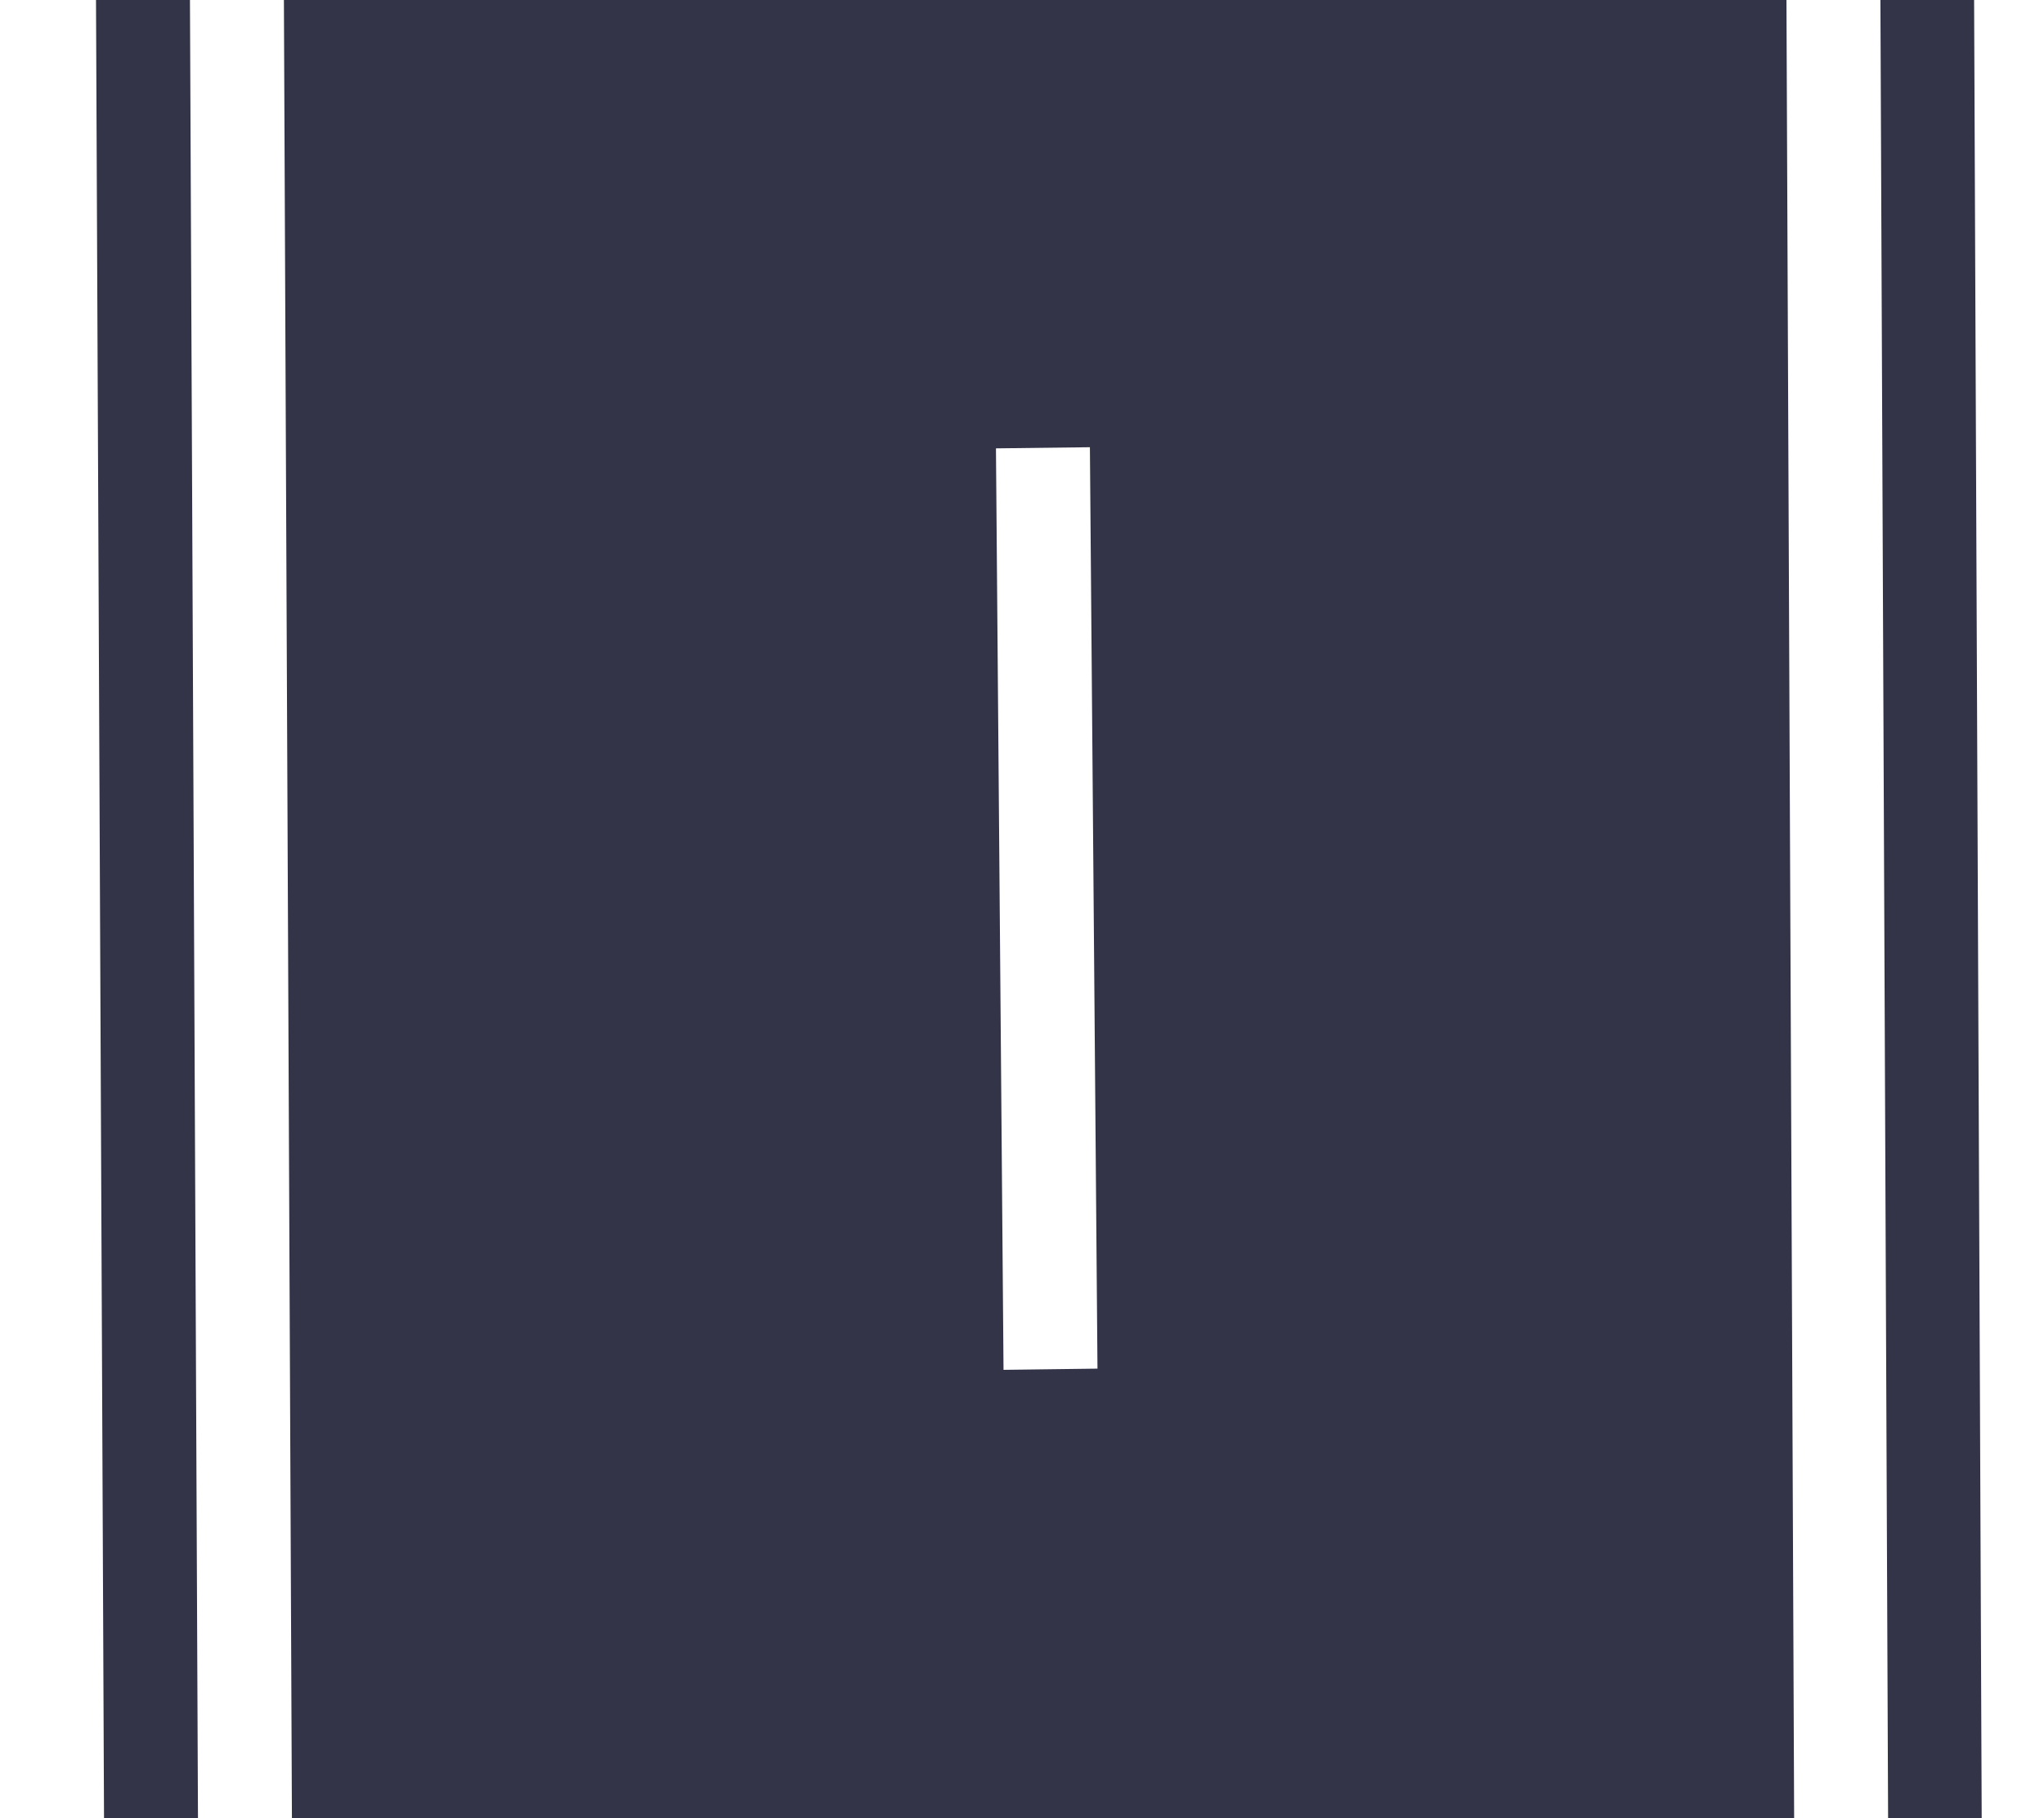
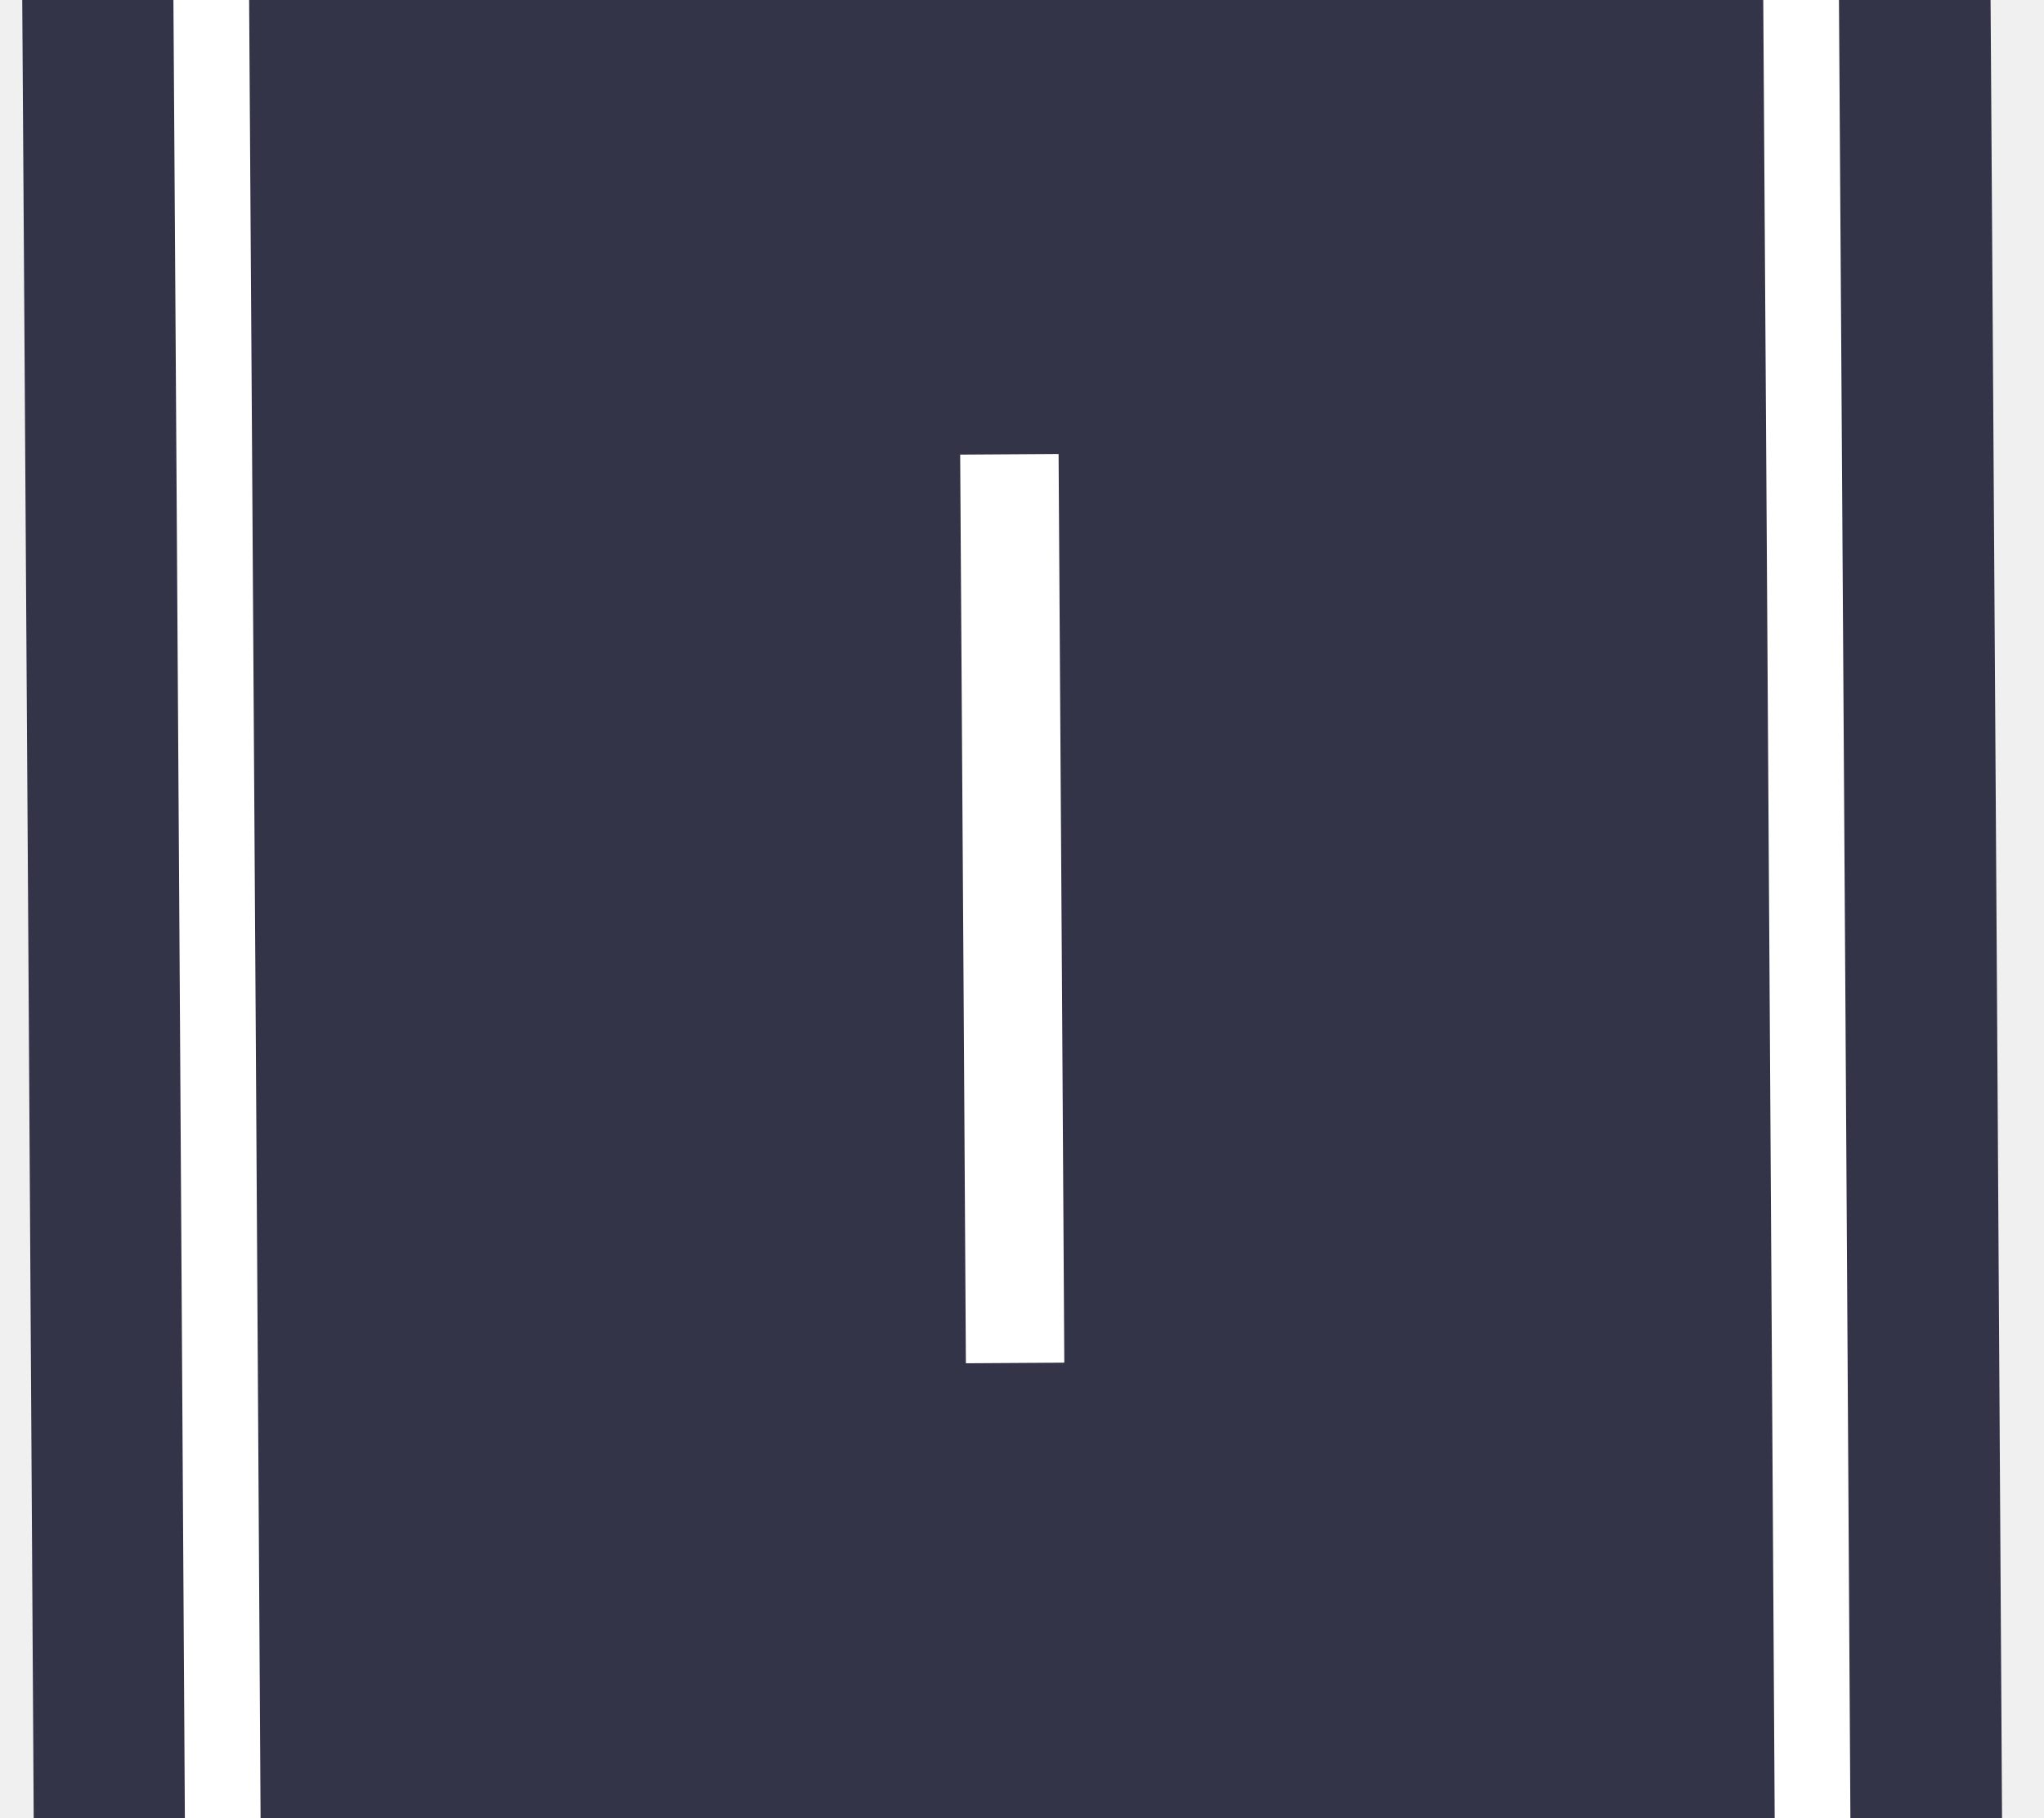
- <svg xmlns="http://www.w3.org/2000/svg" width="27" height="24" viewBox="0 0 27 24" fill="none">
-   <g clip-path="url(#clip0)">
-     <rect width="1532" height="5992" transform="translate(-482 -1969)" fill="white" />
-     <path d="M9.688 159C14.652 158.924 20.435 158.863 26.74 158.818L25.822 -61L1 -60.833L1.968 158.711C4.723 158.711 7.478 158.909 9.688 159Z" fill="#343449" />
-     <path d="M9.688 159C14.317 159 19.616 158.878 25.511 158.833L24.581 -61L2.241 -60.848L3.209 158.711C5.542 158.711 7.801 158.924 9.688 159Z" fill="white" />
-     <path d="M9.688 158.999C13.994 158.999 18.921 158.878 24.27 158.847L23.34 -60.986L3.482 -60.849L4.45 158.711C6.337 158.817 8.149 158.923 9.688 158.999Z" fill="#343449" />
-     <path d="M14.397 5.906L13.156 5.921L13.256 18.09L14.497 18.074L14.397 5.906Z" fill="white" />
-   </g>
+ <svg xmlns="http://www.w3.org/2000/svg" id="new_roads" data-name="new roads" viewBox="0 0 27 24">
  <defs>
-     <clipPath id="clip0">
-       <rect width="1532" height="5992" fill="white" transform="translate(-482 -1969)" />
-     </clipPath>
+     <style>.cls-1,.cls-2,.cls-3{fill:none;stroke-miterlimit:10;}.cls-1{stroke:#343449;stroke-linecap:round;stroke-width:26px;}.cls-2,.cls-3{stroke:#fff;}.cls-2{stroke-width:1.3px;stroke-dasharray:12;}</style>
  </defs>
+   <path class="cls-1" d="M13.17-18s.66,89.63.66,141.92" />
+   <path class="cls-2" d="M13.17-18s.66,89.63.66,141.92" />
+   <path class="cls-3" d="M23.67-18.11c0,.89.66,90.26.66,142" />
+   <path class="cls-3" d="M3.33,123.88C3.33,72.22,2.67-17.06,2.67-18V-18" />
</svg>
